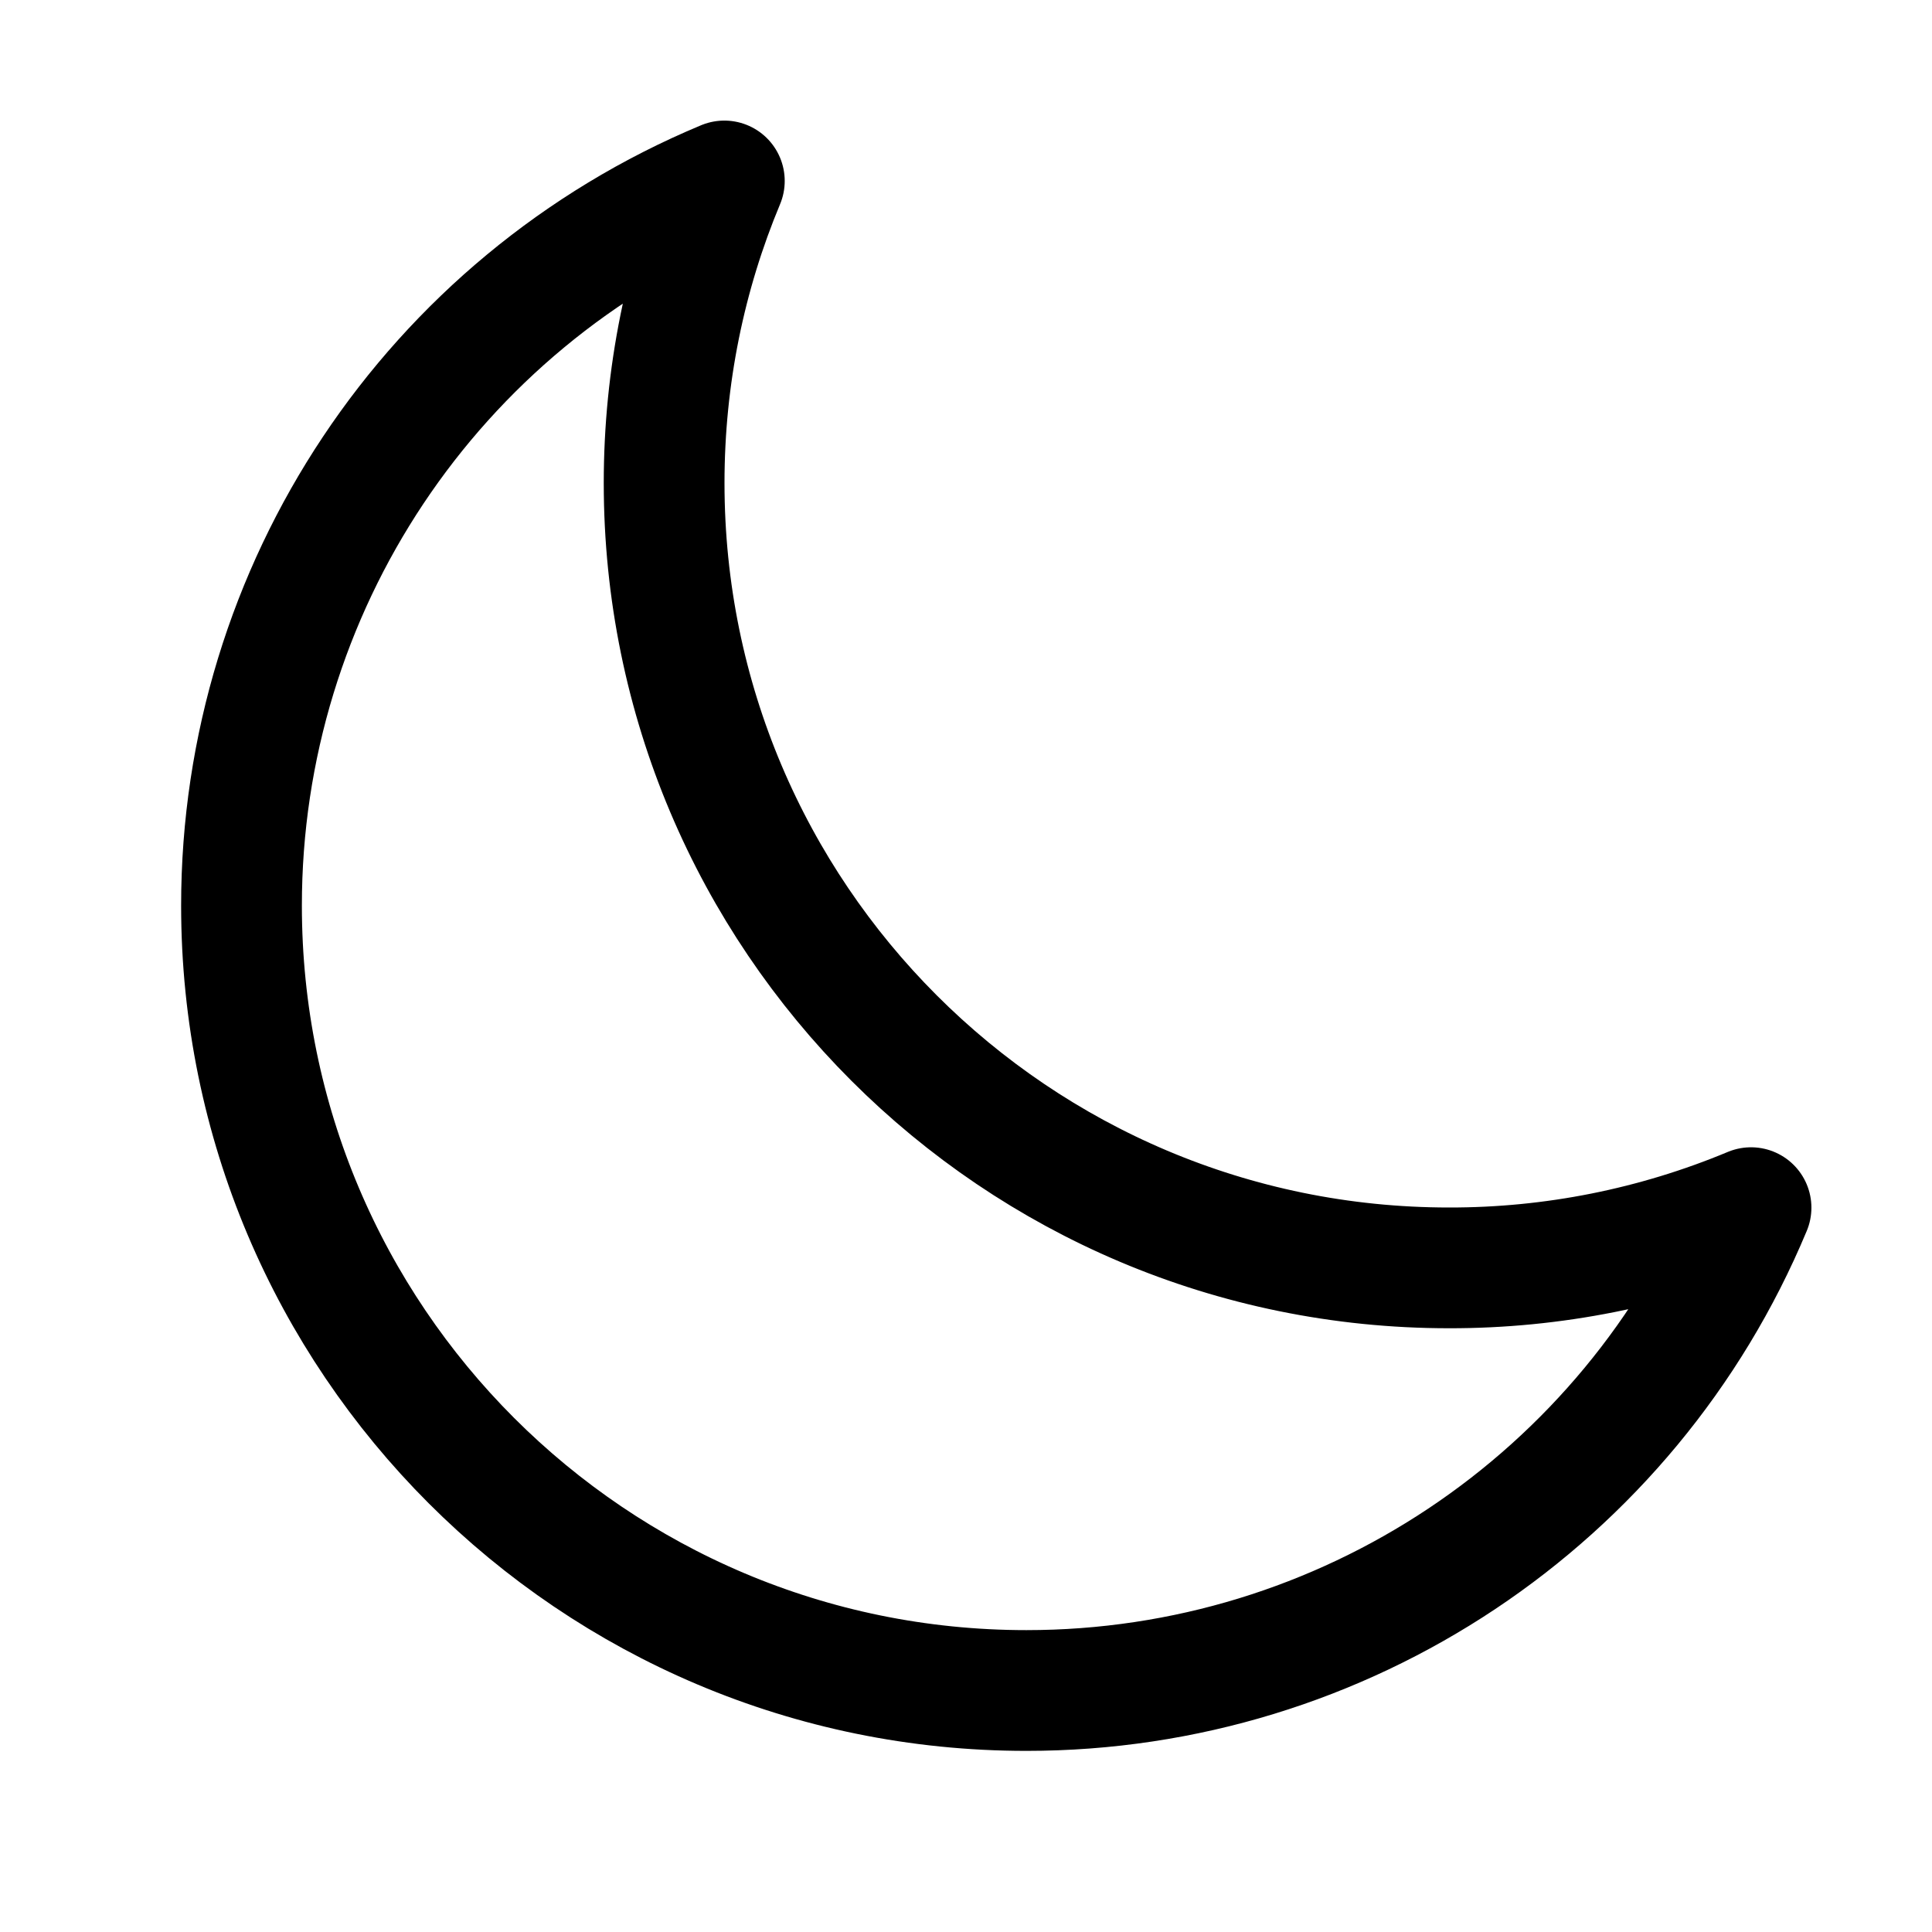
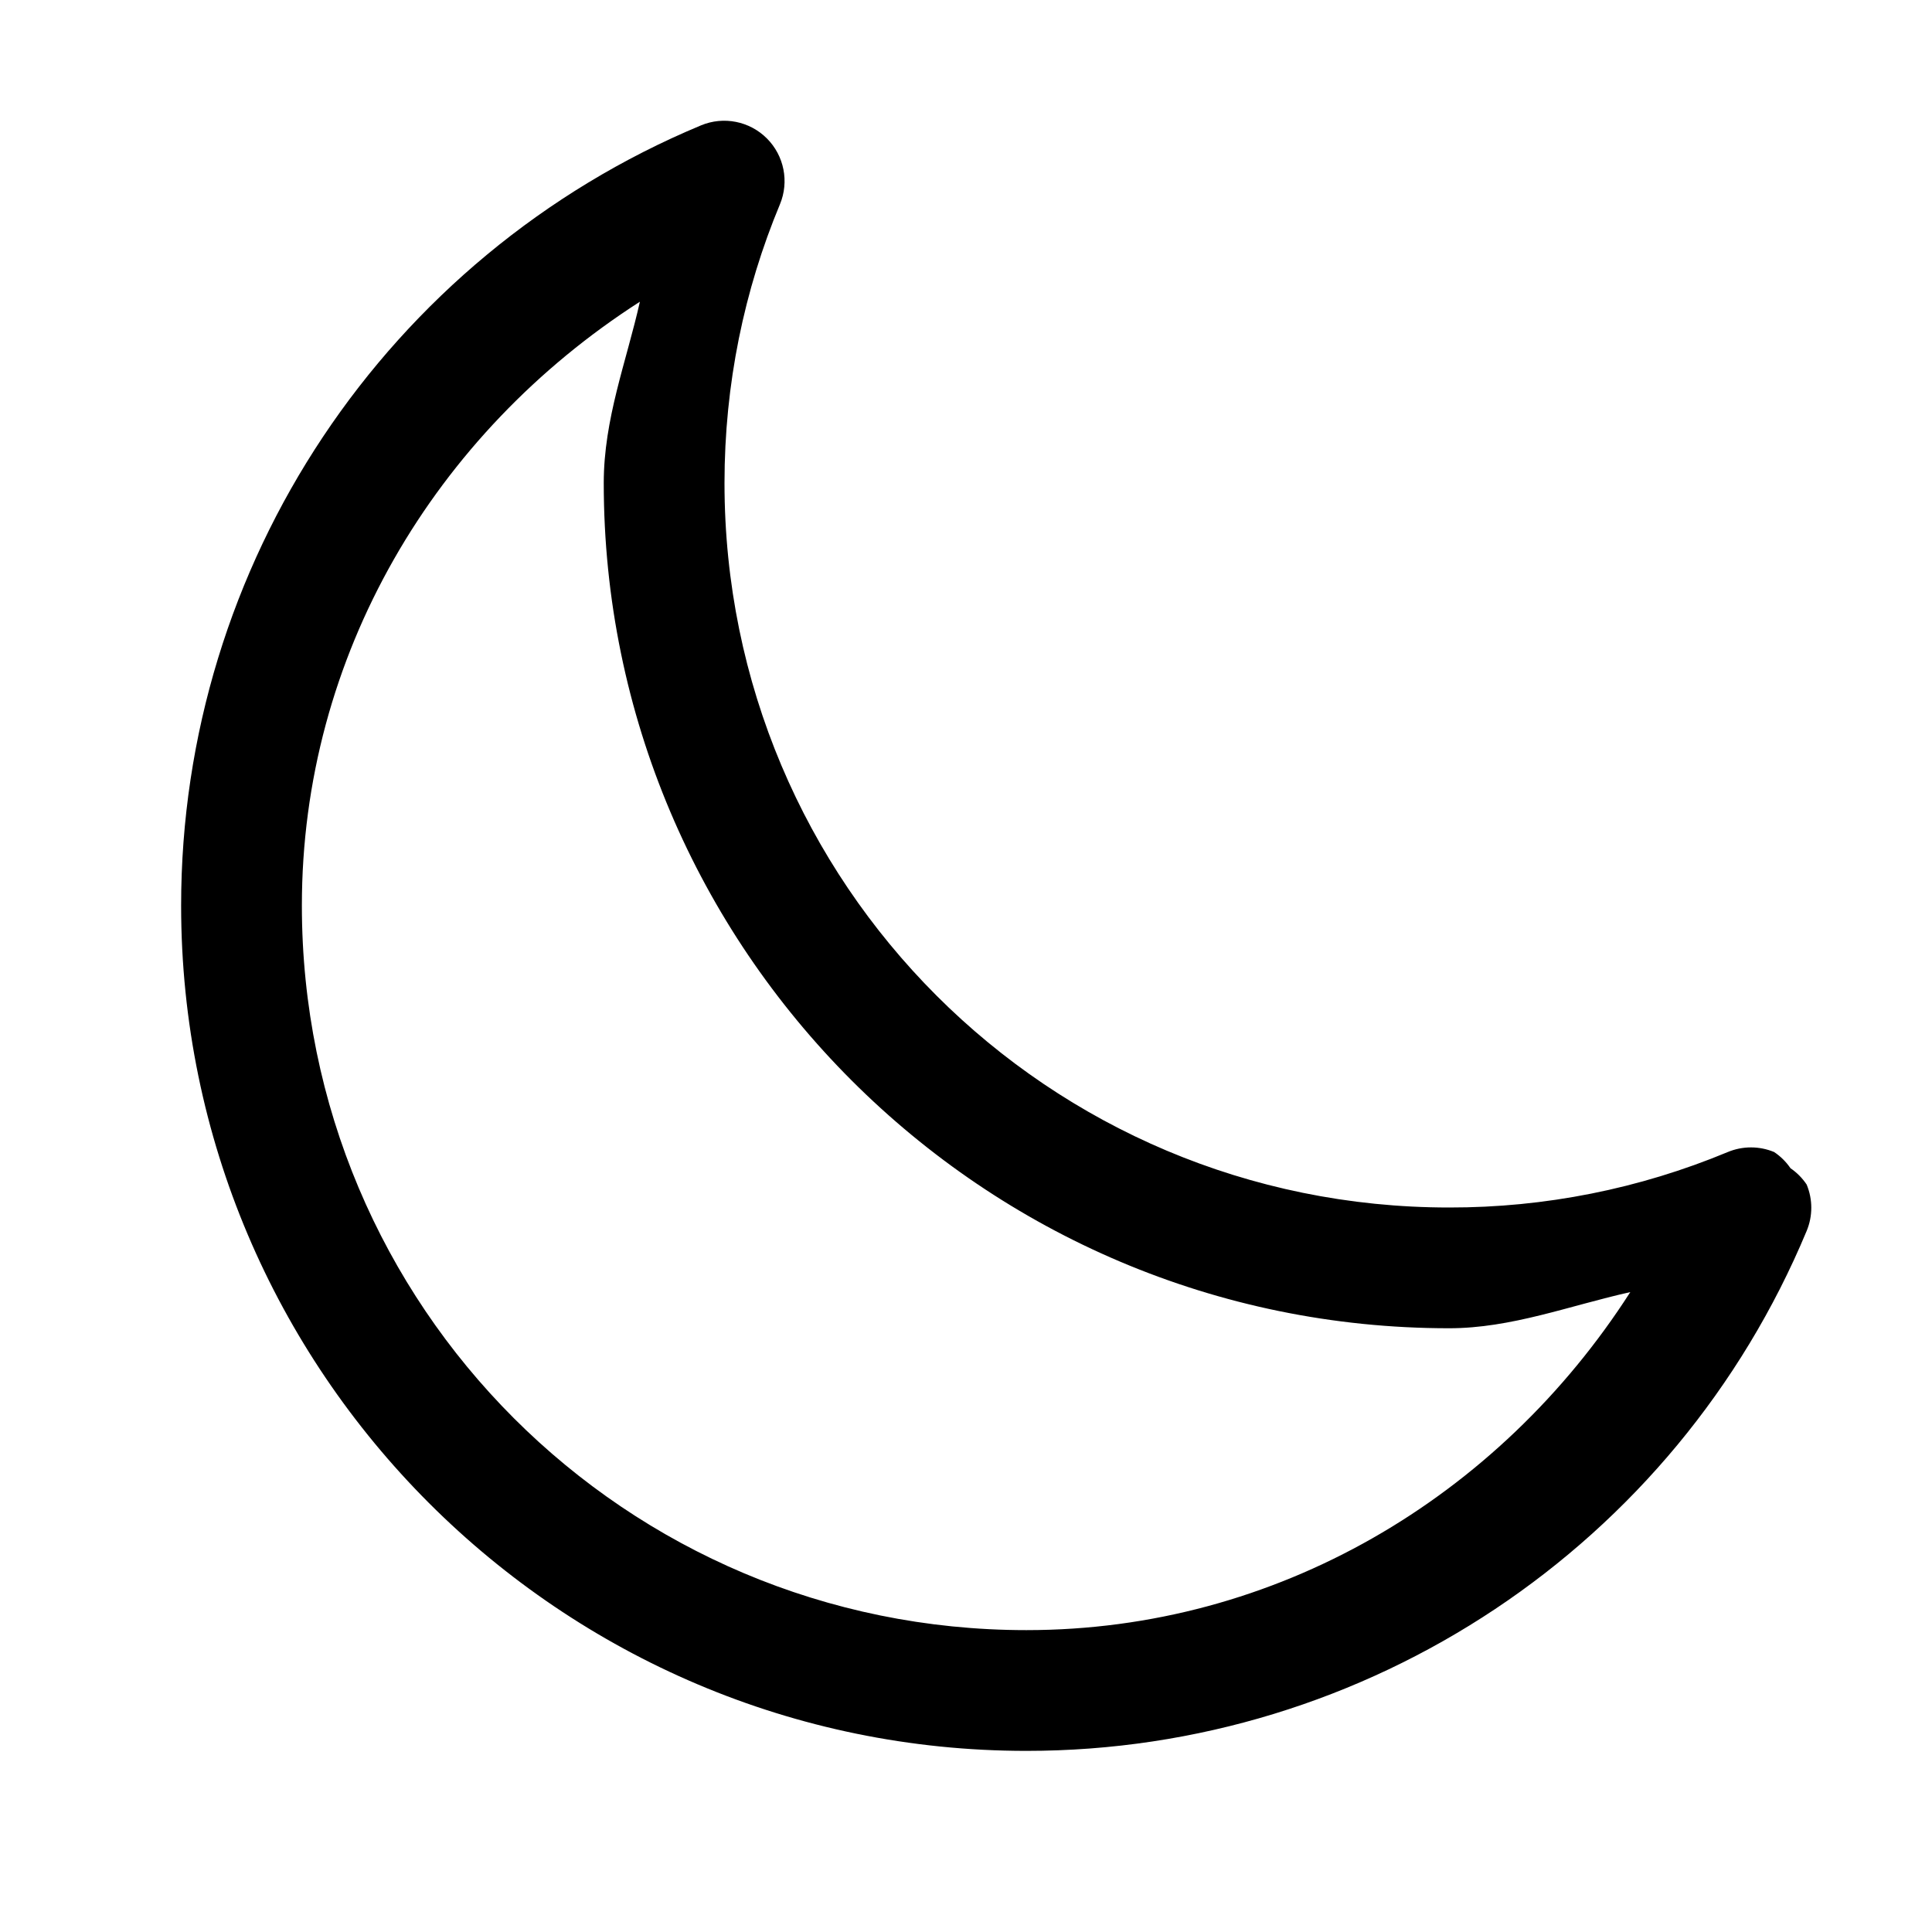
- <svg xmlns="http://www.w3.org/2000/svg" width="24" height="24" viewBox="0 0 24 24">
-   <path fill="none" stroke="currentColor" stroke-linecap="round" stroke-linejoin="round" stroke-width="1.5" d="M21.752 15.002A9.7 9.7 0 0 1 18 15.75A9.75 9.75 0 0 1 8.25 6c0-1.33.266-2.597.748-3.752A9.75 9.75 0 0 0 3 11.25A9.75 9.75 0 0 0 12.75 21a9.75 9.75 0 0 0 9.002-5.998" />
+ <svg xmlns="http://www.w3.org/2000/svg" width="24" height="24" viewBox="0 0 24 24" version="1.1" id="svg1">
+   <defs id="defs1" />
+   <path style="baseline-shift:baseline;display:inline;overflow:visible;vector-effect:none;fill:currentColor;stroke-linecap:round;stroke-linejoin:round;enable-background:accumulate;stop-color:#000000;stop-opacity:1;opacity:1" d="M 8.709,1.557 C 4.798,3.187 2.249,7.013 2.25,11.25 c 0,5.79 4.71,10.5 10.5,10.5 4.237,0.001 8.063,-2.548 9.693,-6.459 a 0.75,0.75 0 0 0 0,-0.576 0.75,0.75 0 0 0 -0.201,-0.203 0.75,0.75 0 0 0 -0.203,-0.201 0.75,0.75 0 0 0 -0.576,0 C 20.366,14.768 19.19,15.002 18.002,15 A 0.75,0.75 0 0 0 18,15 C 13.021,15 9,10.979 9,6 9,4.77 9.245,3.603 9.689,2.537 A 0.75,0.75 0 0 0 8.709,1.557 Z M 7.949,3.748 C 7.781,4.495 7.5,5.203 7.5,6 c 0,5.79 4.71,10.5 10.5,10.5 0.773,0.001 1.501,-0.282 2.252,-0.449 C 18.616,18.602 15.853,20.251 12.75,20.25 c -4.979,0 -9,-4.021 -9,-9 C 3.749,8.147 5.398,5.384 7.949,3.748 Z" id="path1" />
</svg>
